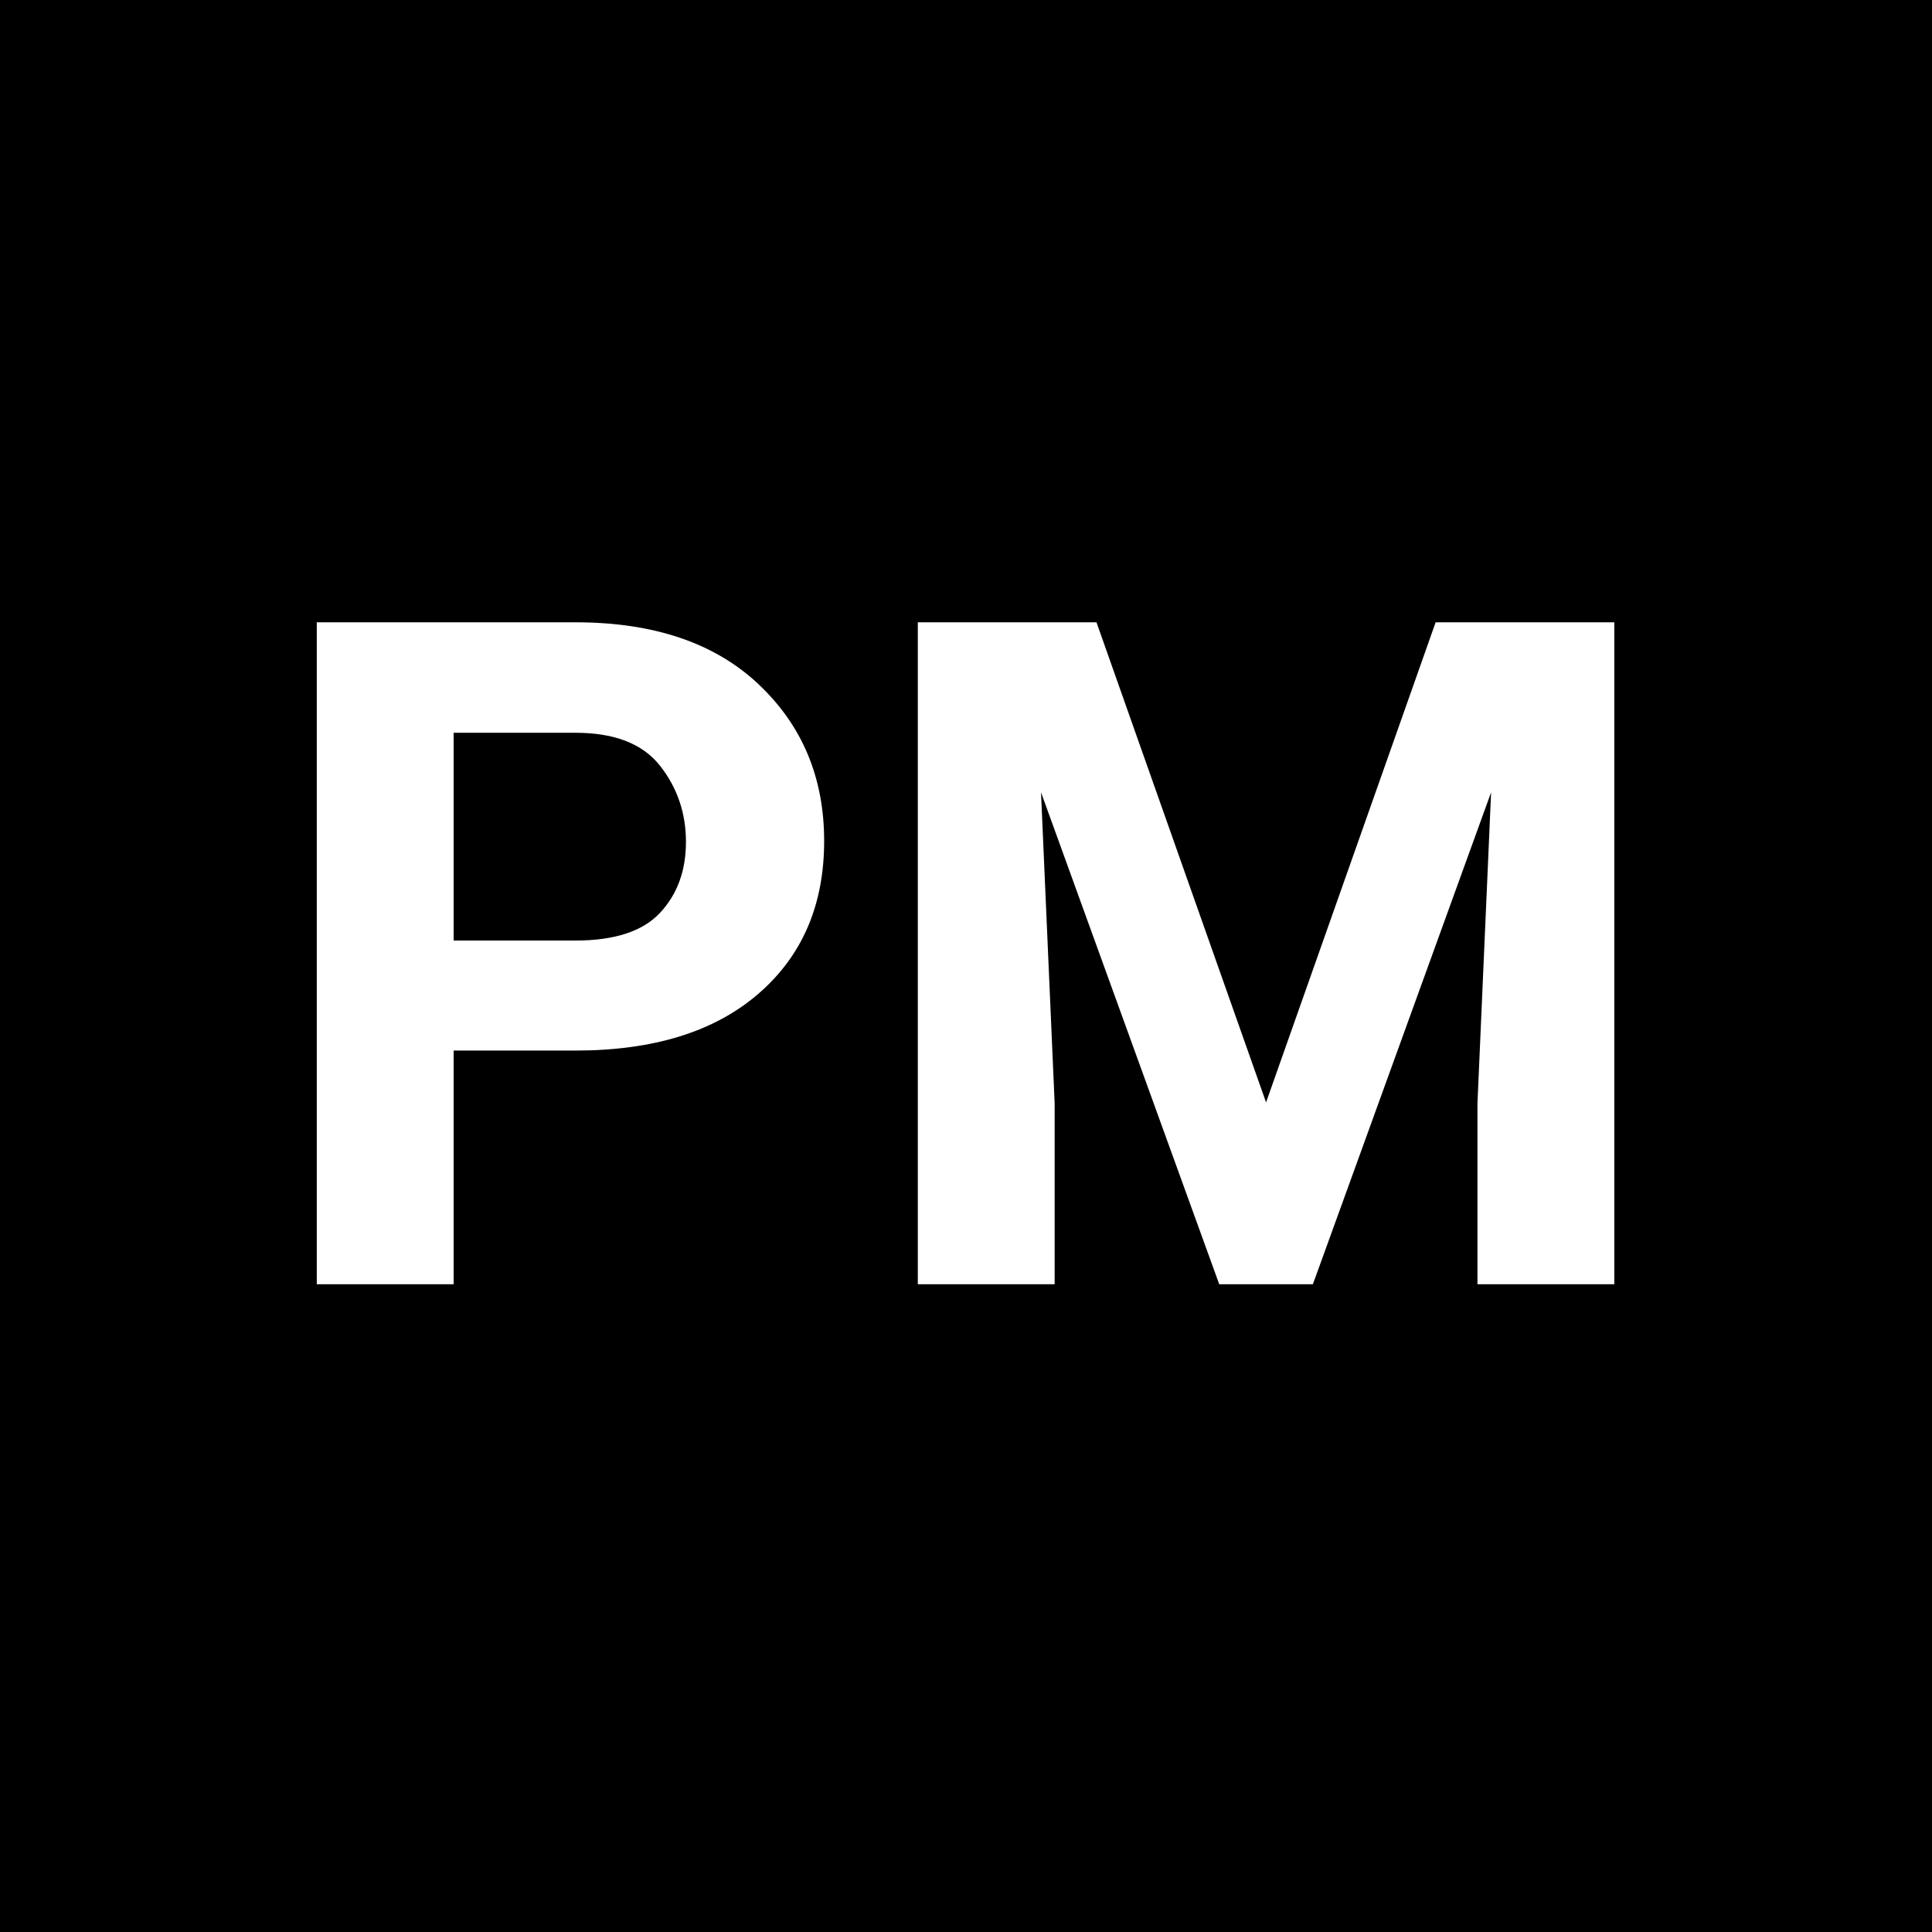
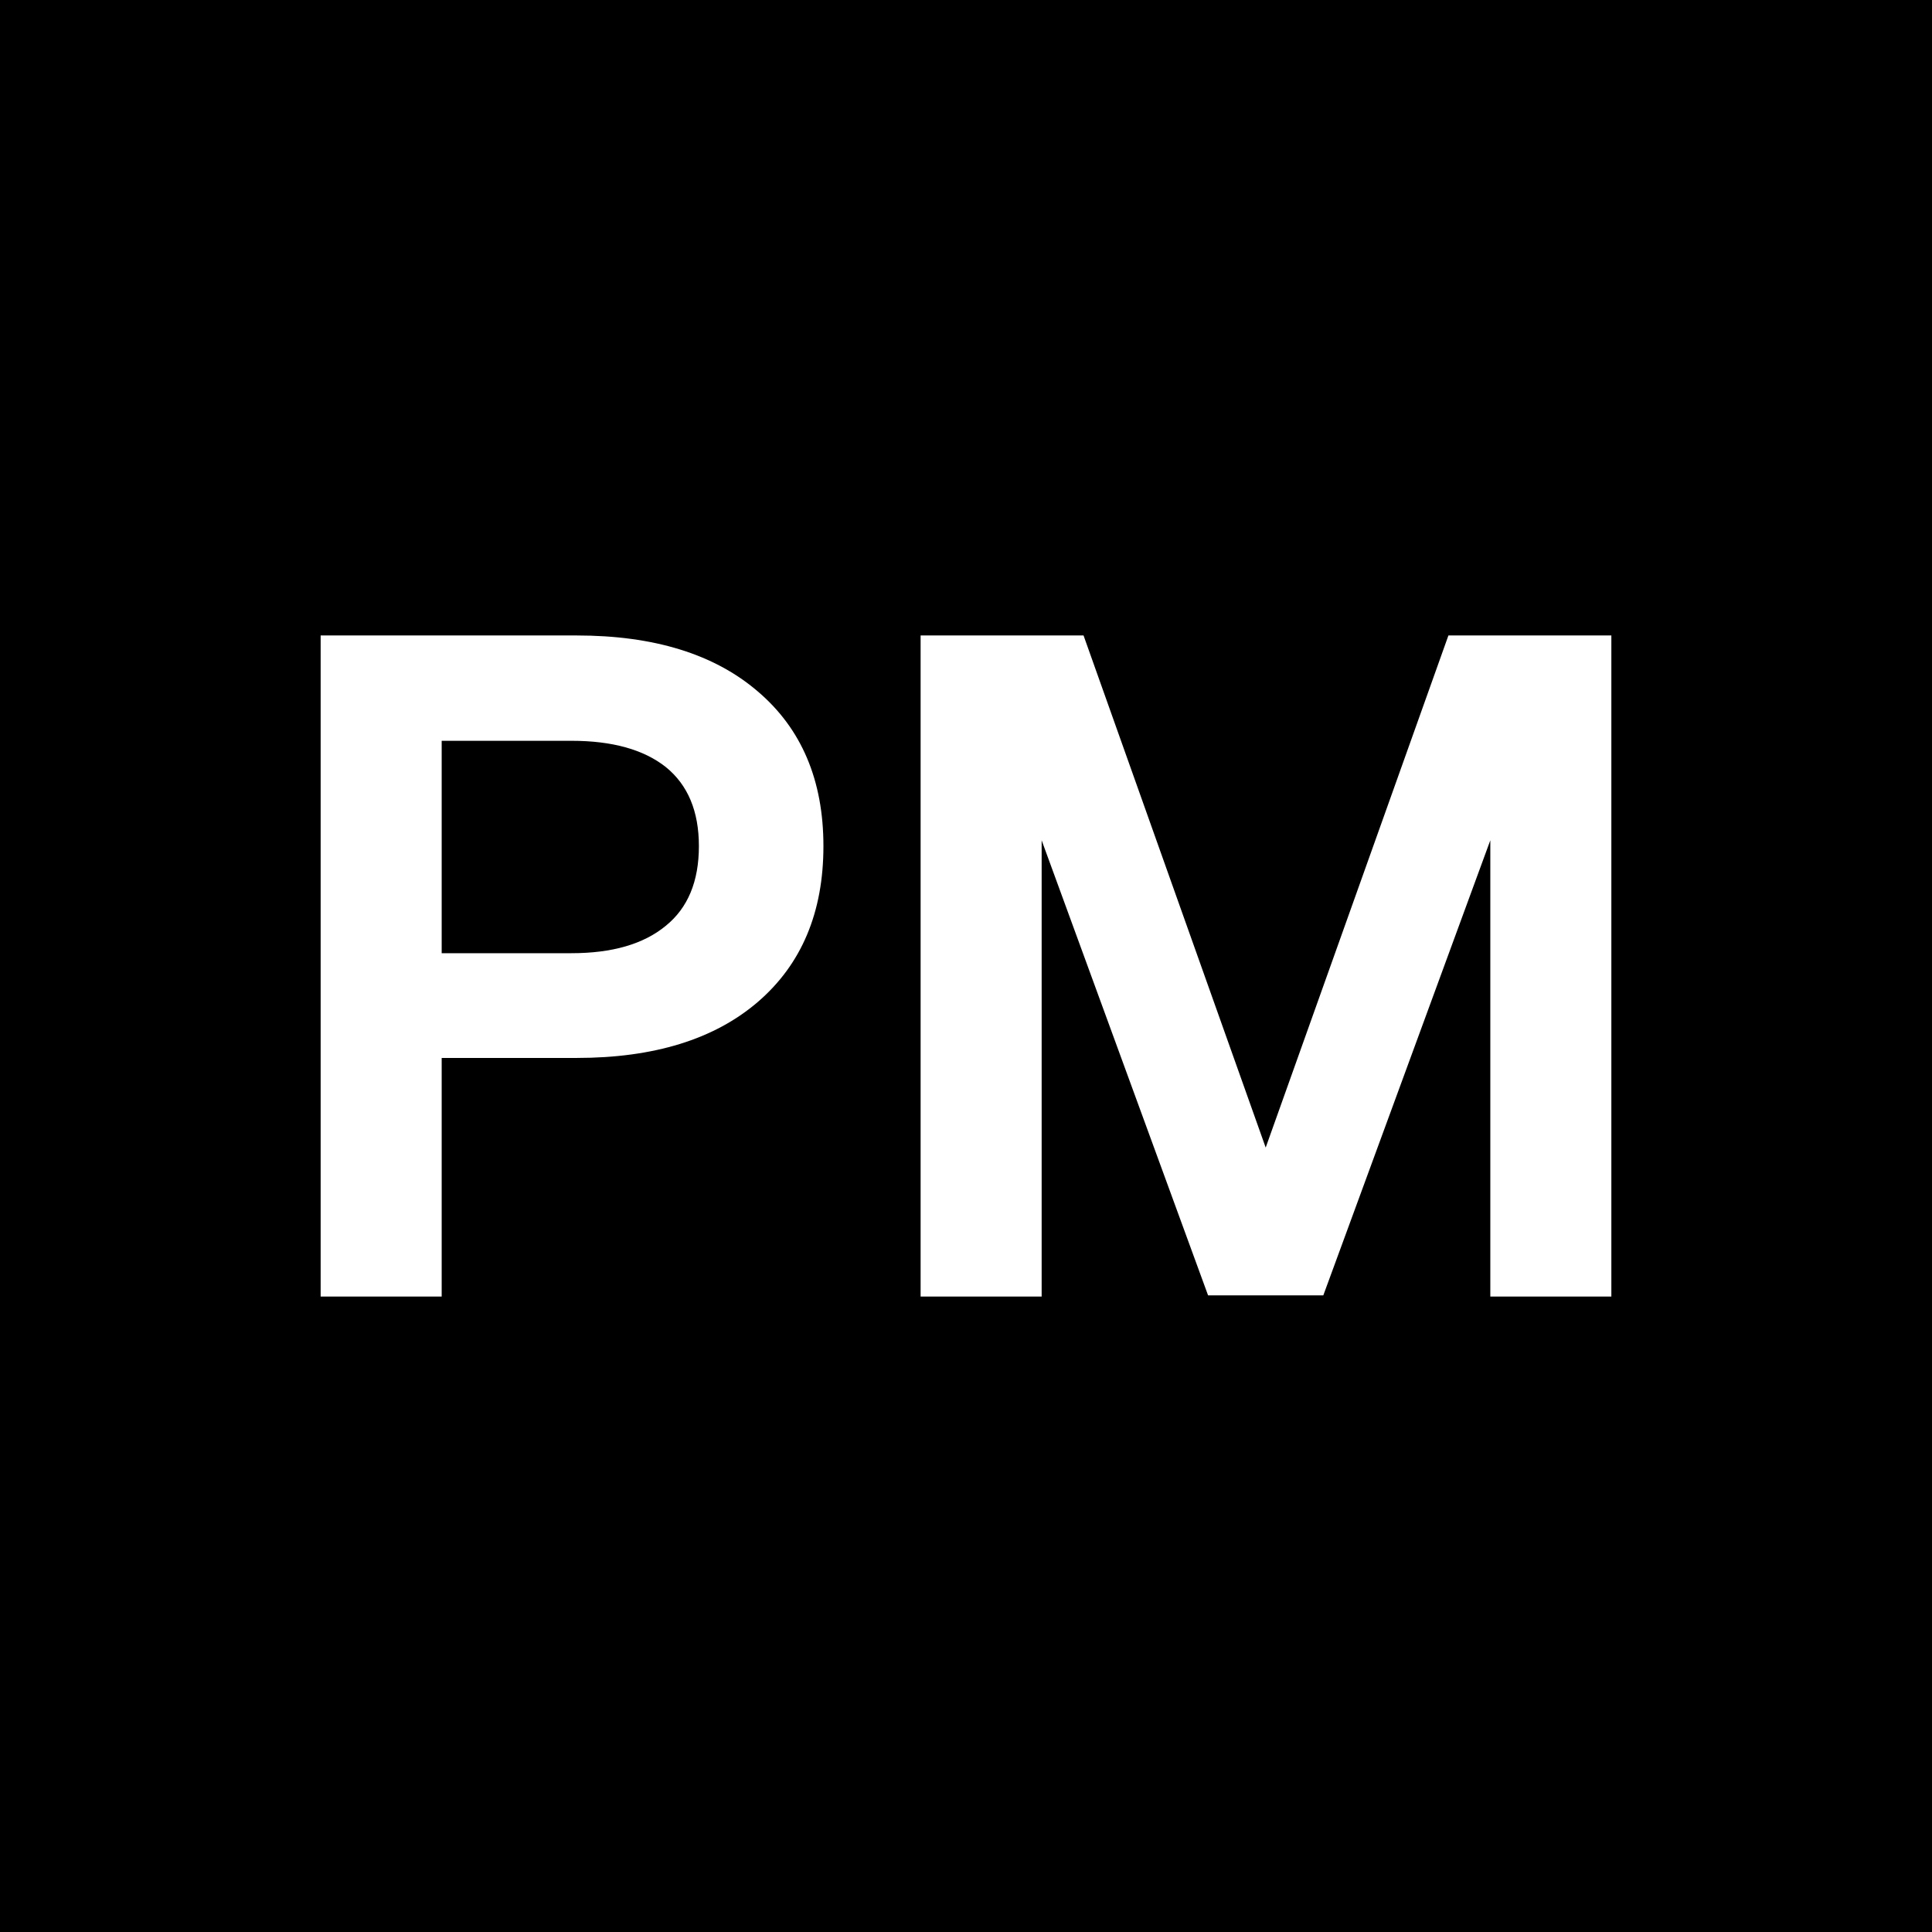
<svg xmlns="http://www.w3.org/2000/svg" width="332" height="332" viewBox="0 0 332 332" fill="none">
  <rect width="332" height="332" fill="black" />
-   <text x="166" y="166" text-anchor="middle" dominant-baseline="central" textLength="240" lengthAdjust="spacingAndGlyphs" font-family="Geist, ui-sans-serif, system-ui, -apple-system, 'Segoe UI', Roboto, 'Helvetica Neue', Arial, sans-serif" font-size="160" font-weight="600" fill="white">PM</text>
+   <path fill="white" d="M55.1 222.8V109.2H99.1Q119 109.2 130.2 118.8Q141.5 128.4 141.5 145.4Q141.5 162.5 130.2 172.2Q119 181.8 99.1 181.8H75.9V222.8ZM75.9 163.8H98.2Q108.7 163.8 114.4 159.1Q120.1 154.5 120.1 145.4Q120.1 136.4 114.4 131.8Q108.7 127.3 98.2 127.3H75.9ZM158.2 222.8V109.2H186.2L217.5 197.2L248.9 109.2H276.9V222.8H256.1V144.4L227.4 222.6H207.6L179 144.4V222.8Z" />
</svg>
